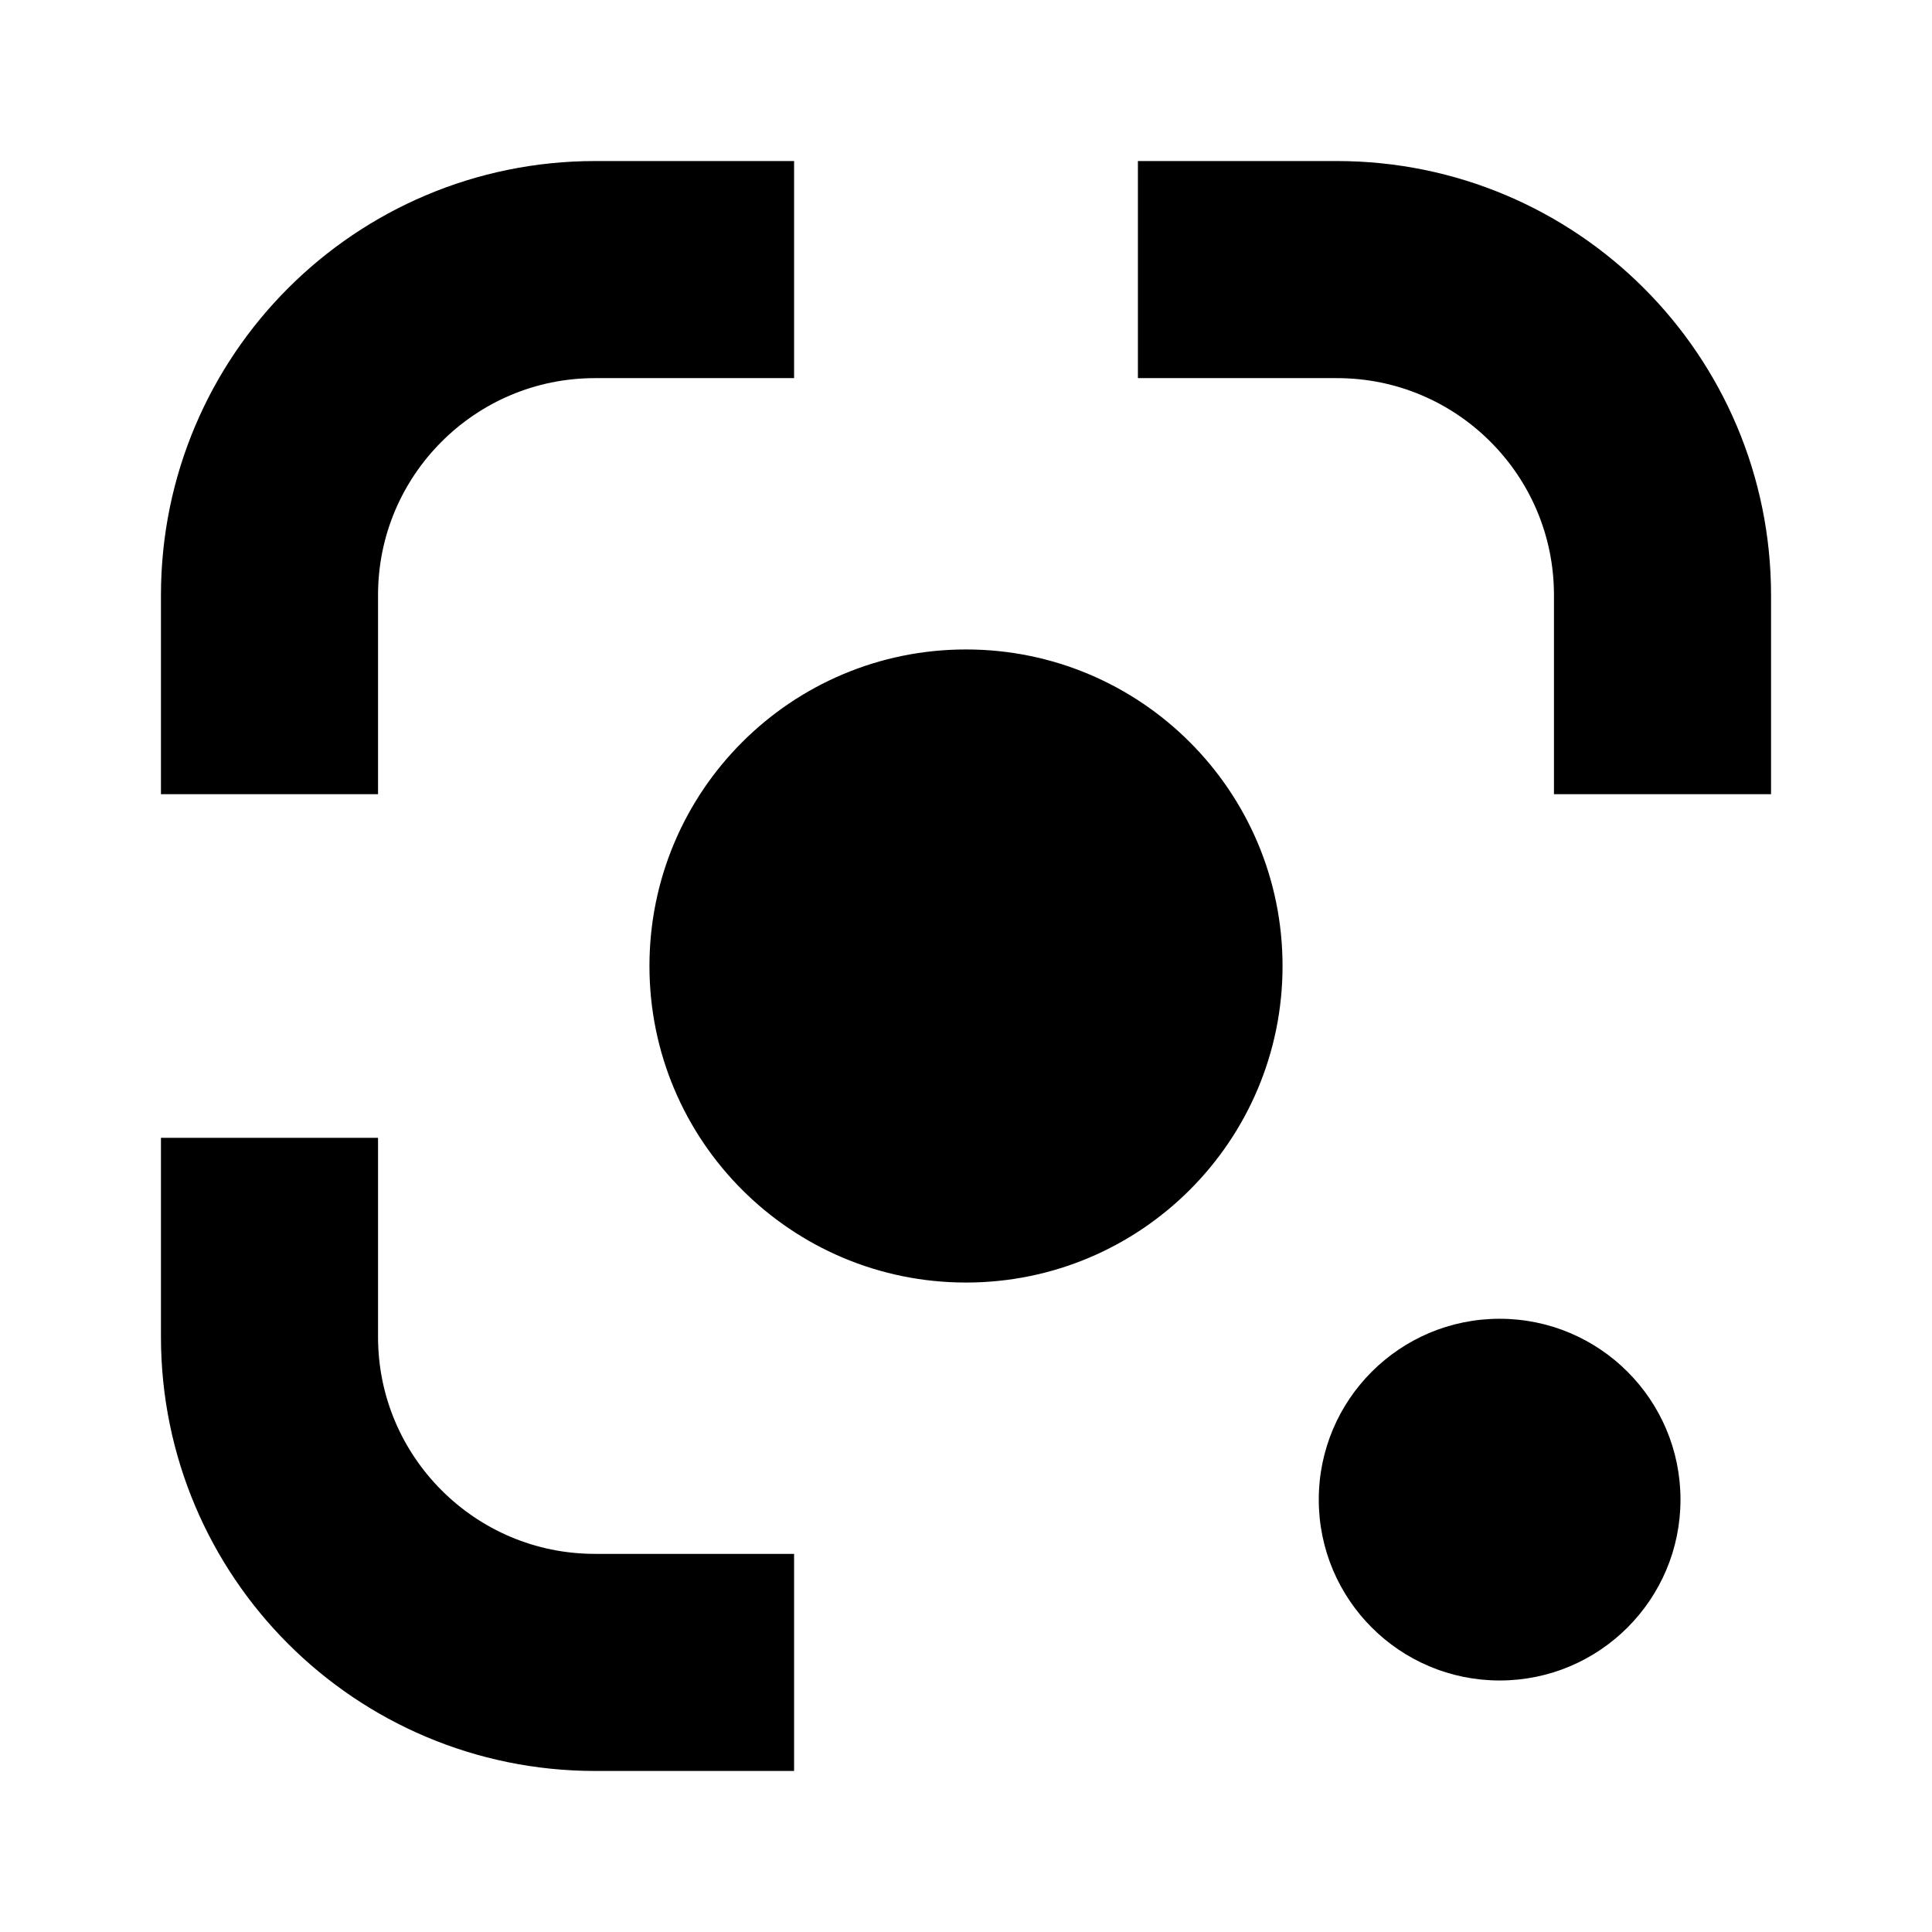
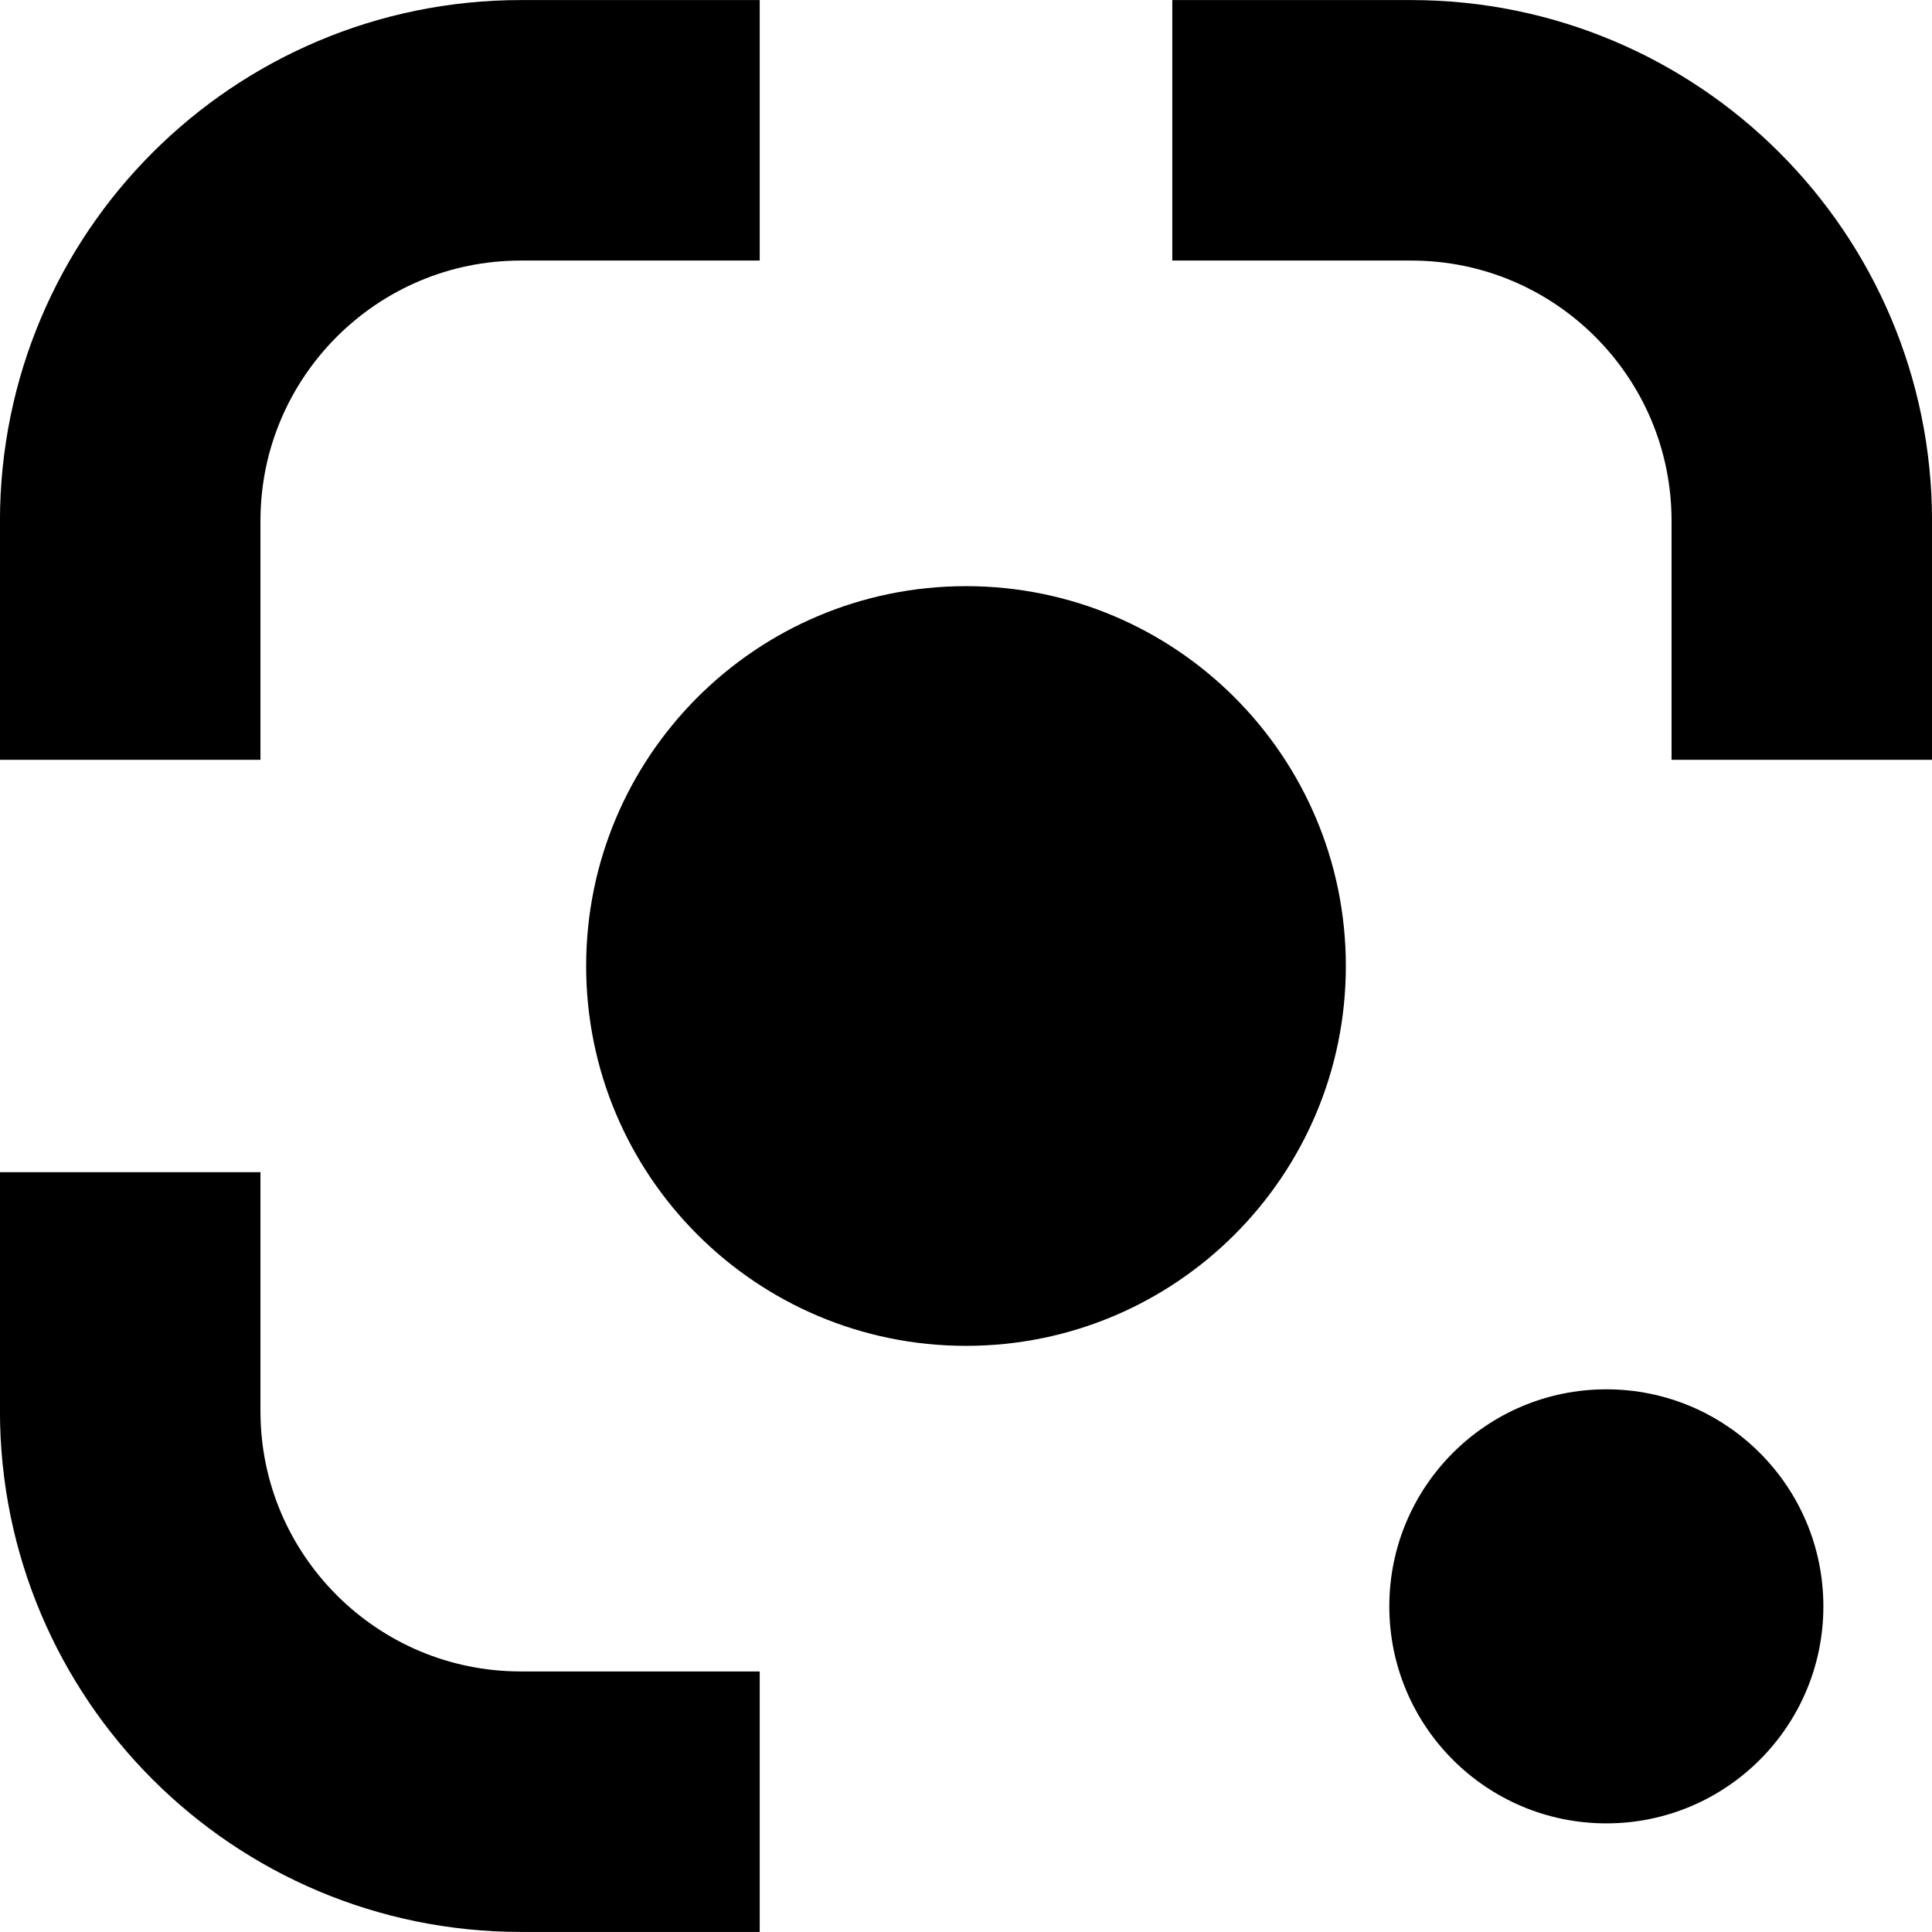
<svg xmlns="http://www.w3.org/2000/svg" width="24" height="24" viewBox="0 0 24 24" fill="none" version="1.1" id="svg14">
  <defs id="defs18" />
-   <g id="g8149" transform="matrix(1.111113,0,0,1.111113,-1.333356,-1.333356)">
+   <g id="g8149" transform="matrix(1.333321,0,0,1.333321,-3.999848,-3.999848)">
    <circle cx="12" cy="12" r="3.539" fill="#000000" id="circle4" />
    <circle cx="17.966" cy="17.966" r="2.022" fill="#000000" id="circle6" />
    <path d="M 4.213,10.079 V 7.854 c 0,-2.011 1.63,-3.64 3.64,-3.64 h 2.225" stroke="#000000" stroke-width="2.427" id="path8" />
    <path d="M 19.787,10.079 V 7.854 c 0,-2.011 -1.63,-3.64 -3.64,-3.64 h -2.225" stroke="#000000" stroke-width="2.427" id="path10" />
    <path d="m 4.213,13.921 v 2.225 c 0,2.011 1.63,3.64 3.64,3.64 h 2.225" stroke="#000000" stroke-width="2.427" id="path12" />
  </g>
</svg>
